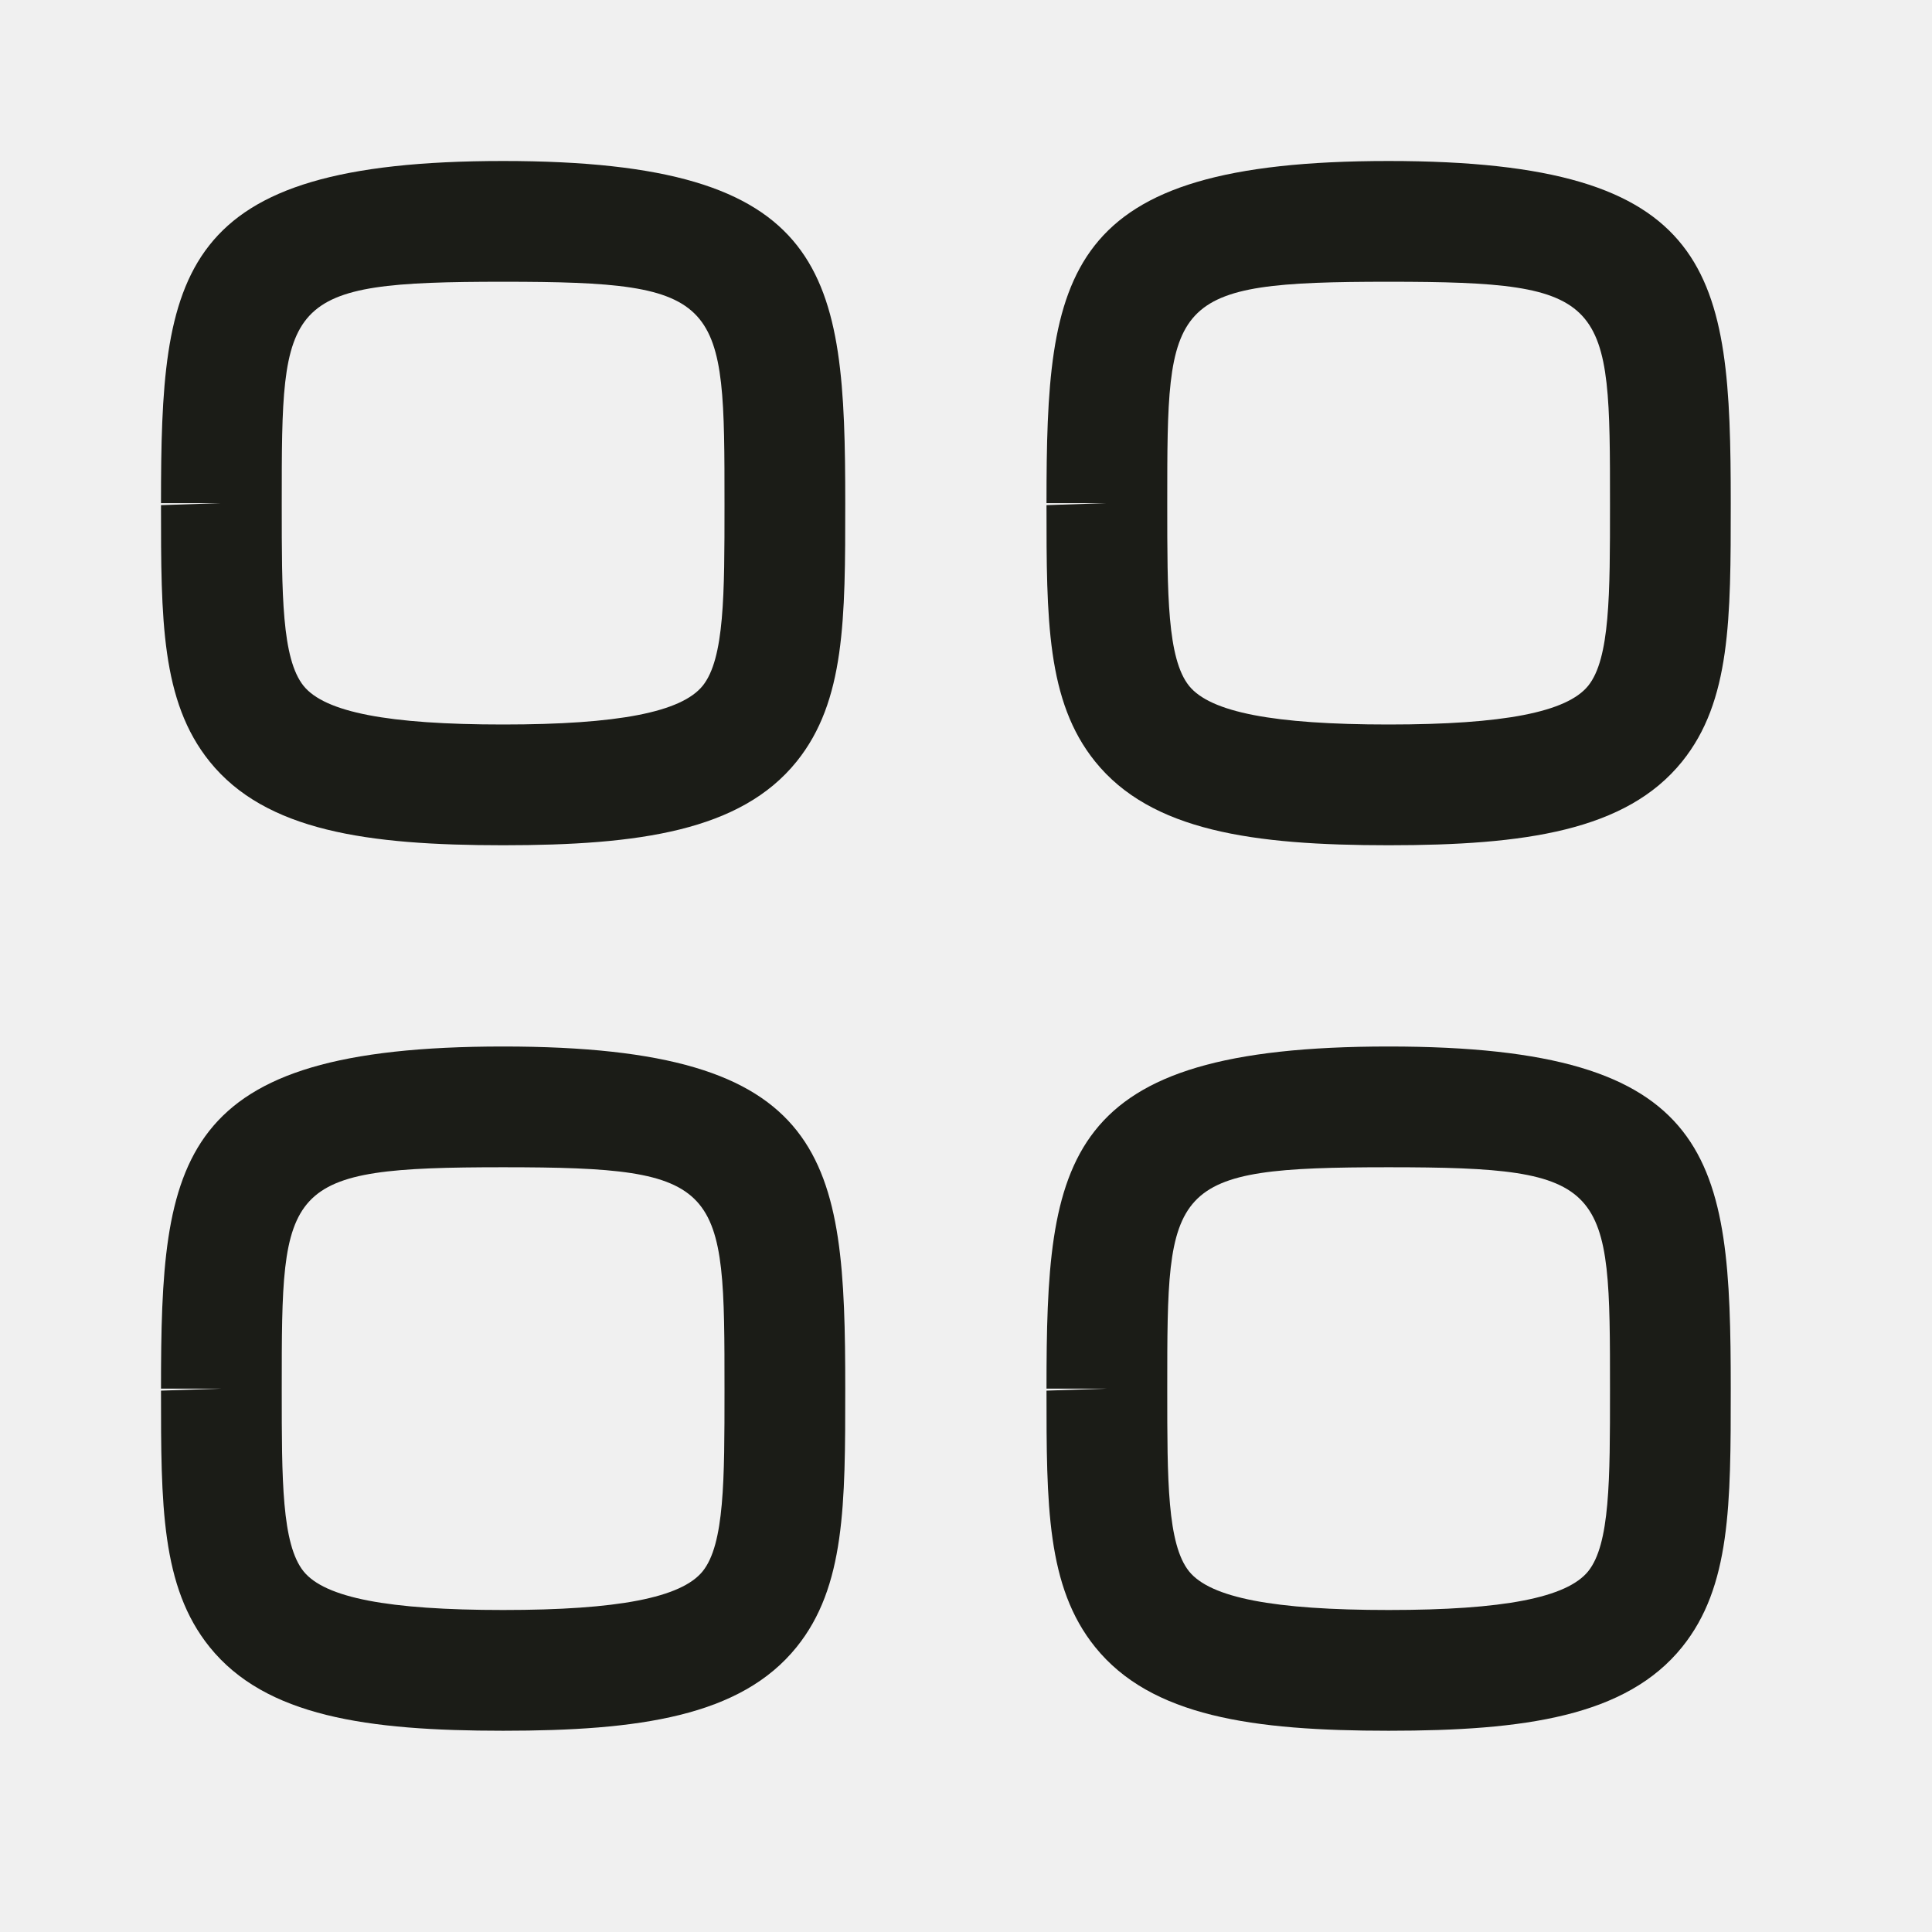
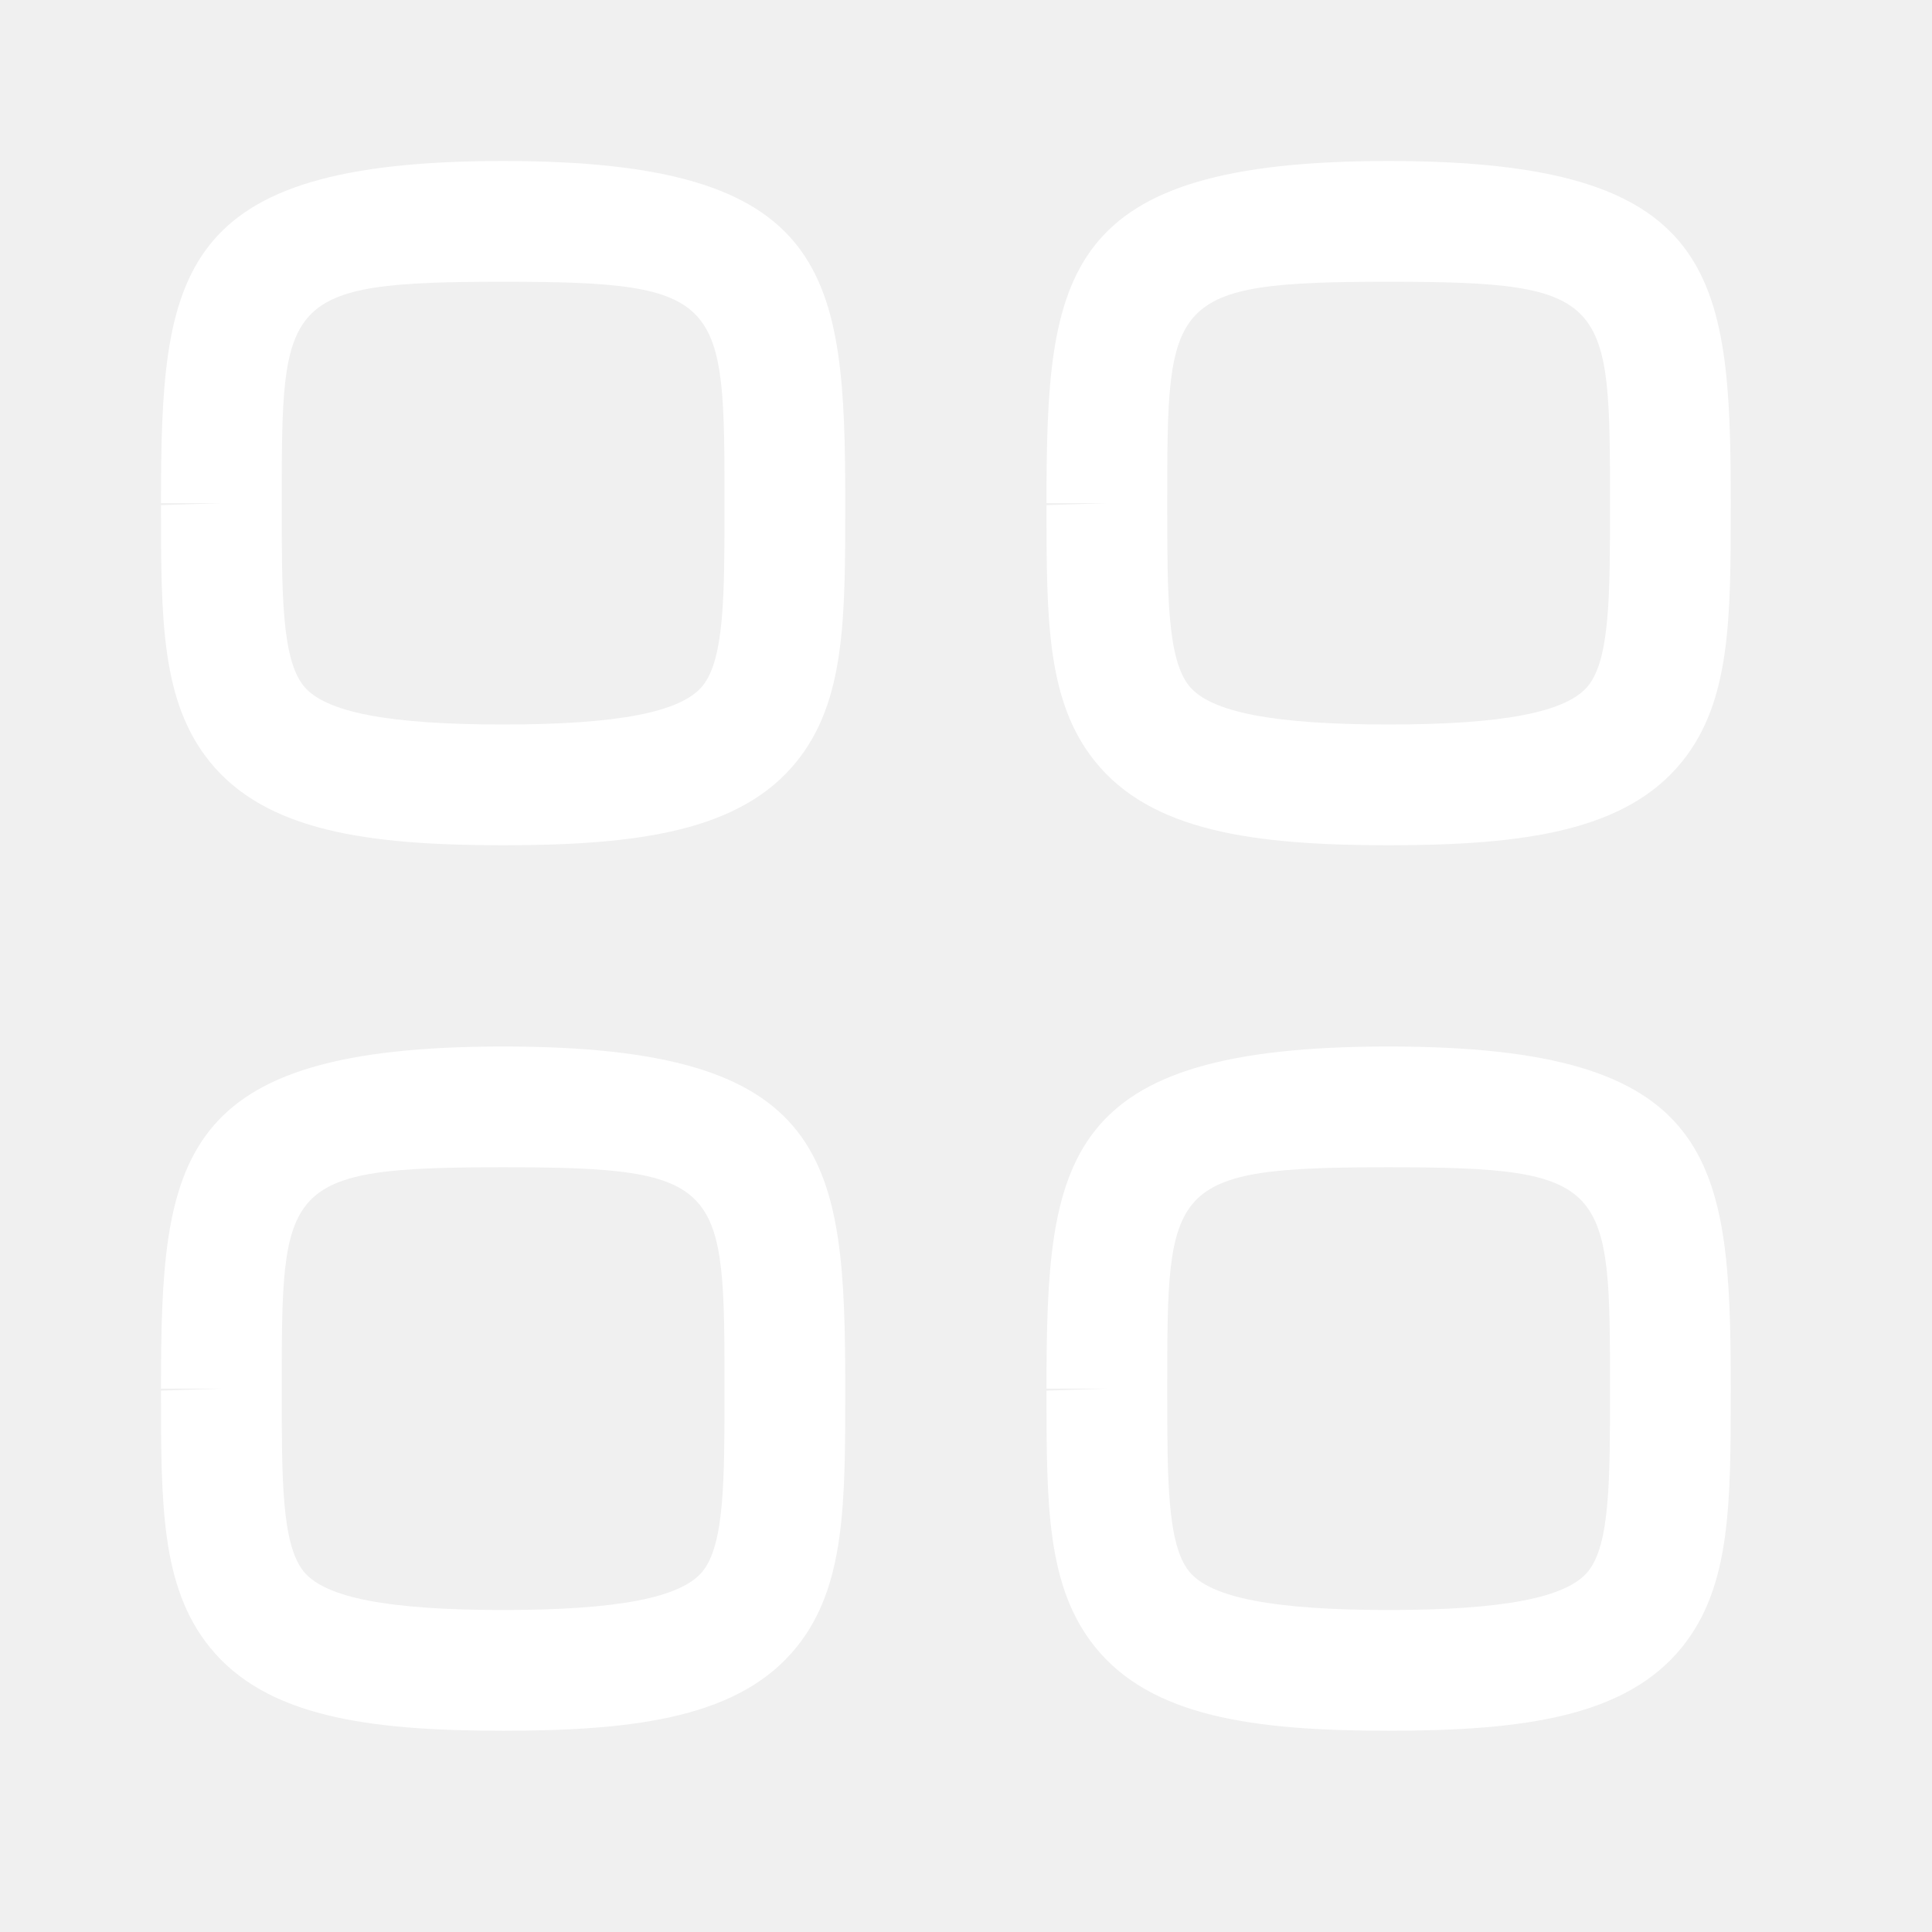
<svg xmlns="http://www.w3.org/2000/svg" width="24" height="24" viewBox="0 0 24 24" fill="none">
-   <path fill-rule="evenodd" clip-rule="evenodd" d="M6.25 3.5C3.5 3.5 3.5 3.708 3.5 6.25V6.275C3.5 7.382 3.5 8.182 3.771 8.52C4.036 8.848 4.823 9 6.25 9C7.677 9 8.464 8.847 8.729 8.519C9 8.182 9 7.382 9 6.274C9 3.708 9 3.5 6.25 3.5ZM6.25 10.5C4.564 10.5 3.299 10.323 2.604 9.46C2 8.711 2 7.689 2 6.275L2.75 6.25H2C2 3.38 2.181 2 6.25 2C10.319 2 10.5 3.38 10.5 6.25C10.5 7.688 10.5 8.711 9.896 9.46C9.201 10.323 7.936 10.5 6.25 10.5Z" fill="#1B1C17" />
-   <path fill-rule="evenodd" clip-rule="evenodd" d="M17.25 3.5C14.5 3.5 14.5 3.708 14.5 6.25V6.275C14.5 7.382 14.5 8.182 14.771 8.52C15.036 8.848 15.823 9 17.25 9C18.677 9 19.464 8.847 19.729 8.519C20 8.182 20 7.382 20 6.274C20 3.708 20 3.5 17.25 3.5ZM17.25 10.5C15.564 10.5 14.299 10.323 13.604 9.46C13 8.711 13 7.689 13 6.275L13.75 6.25H13C13 3.38 13.181 2 17.25 2C21.319 2 21.5 3.38 21.5 6.25C21.5 7.688 21.5 8.711 20.896 9.46C20.201 10.323 18.936 10.5 17.25 10.5Z" fill="#1B1C17" />
-   <path fill-rule="evenodd" clip-rule="evenodd" d="M6.25 14.5C3.5 14.5 3.5 14.708 3.5 17.25V17.275C3.5 18.382 3.5 19.182 3.771 19.52C4.036 19.848 4.823 20 6.25 20C7.677 20 8.464 19.847 8.729 19.519C9 19.182 9 18.382 9 17.274C9 14.708 9 14.5 6.25 14.5ZM6.25 21.5C4.564 21.5 3.299 21.323 2.604 20.46C2 19.711 2 18.689 2 17.275L2.75 17.25H2C2 14.38 2.181 13 6.25 13C10.319 13 10.5 14.38 10.5 17.25C10.5 18.688 10.5 19.711 9.896 20.46C9.201 21.323 7.936 21.5 6.25 21.5Z" fill="#1B1C17" />
-   <path fill-rule="evenodd" clip-rule="evenodd" d="M17.25 14.5C14.5 14.5 14.5 14.708 14.5 17.25V17.275C14.5 18.382 14.5 19.182 14.771 19.52C15.036 19.848 15.823 20 17.25 20C18.677 20 19.464 19.847 19.729 19.519C20 19.182 20 18.382 20 17.274C20 14.708 20 14.5 17.25 14.5ZM17.25 21.5C15.564 21.5 14.299 21.323 13.604 20.46C13 19.711 13 18.689 13 17.275L13.75 17.25H13C13 14.38 13.181 13 17.25 13C21.319 13 21.5 14.38 21.5 17.25C21.5 18.688 21.5 19.711 20.896 20.46C20.201 21.323 18.936 21.5 17.25 21.5Z" fill="#1B1C17" />
+   <path fill-rule="evenodd" clip-rule="evenodd" d="M6.25 3.5C3.5 3.5 3.5 3.708 3.5 6.25V6.275C3.5 7.382 3.5 8.182 3.771 8.52C4.036 8.848 4.823 9 6.25 9C7.677 9 8.464 8.847 8.729 8.519C9 8.182 9 7.382 9 6.274C9 3.708 9 3.5 6.25 3.5ZM6.25 10.5C4.564 10.5 3.299 10.323 2.604 9.46C2 8.711 2 7.689 2 6.275L2.75 6.25H2C2 3.38 2.181 2 6.25 2C10.319 2 10.5 3.38 10.5 6.25C10.5 7.688 10.5 8.711 9.896 9.46C9.201 10.323 7.936 10.5 6.25 10.5Z" fill="white" />
+   <path fill-rule="evenodd" clip-rule="evenodd" d="M17.25 3.5C14.5 3.5 14.5 3.708 14.5 6.25V6.275C14.5 7.382 14.5 8.182 14.771 8.52C15.036 8.848 15.823 9 17.25 9C18.677 9 19.464 8.847 19.729 8.519C20 8.182 20 7.382 20 6.274C20 3.708 20 3.5 17.25 3.5ZM17.25 10.5C15.564 10.5 14.299 10.323 13.604 9.46C13 8.711 13 7.689 13 6.275L13.75 6.25H13C13 3.38 13.181 2 17.25 2C21.319 2 21.5 3.38 21.5 6.25C21.5 7.688 21.5 8.711 20.896 9.46C20.201 10.323 18.936 10.5 17.25 10.5Z" fill="white" />
+   <path fill-rule="evenodd" clip-rule="evenodd" d="M6.25 14.5C3.5 14.5 3.5 14.708 3.5 17.25V17.275C3.5 18.382 3.5 19.182 3.771 19.52C4.036 19.848 4.823 20 6.25 20C7.677 20 8.464 19.847 8.729 19.519C9 19.182 9 18.382 9 17.274C9 14.708 9 14.5 6.25 14.5ZM6.25 21.5C4.564 21.5 3.299 21.323 2.604 20.46C2 19.711 2 18.689 2 17.275L2.75 17.25H2C2 14.38 2.181 13 6.25 13C10.319 13 10.5 14.38 10.5 17.25C10.5 18.688 10.5 19.711 9.896 20.46C9.201 21.323 7.936 21.5 6.25 21.5Z" fill="white" />
+   <path fill-rule="evenodd" clip-rule="evenodd" d="M17.25 14.5C14.5 14.5 14.5 14.708 14.5 17.25V17.275C14.5 18.382 14.5 19.182 14.771 19.52C15.036 19.848 15.823 20 17.25 20C18.677 20 19.464 19.847 19.729 19.519C20 19.182 20 18.382 20 17.274C20 14.708 20 14.5 17.25 14.5ZM17.25 21.5C15.564 21.5 14.299 21.323 13.604 20.46C13 19.711 13 18.689 13 17.275L13.75 17.25H13C13 14.38 13.181 13 17.25 13C21.319 13 21.5 14.38 21.5 17.25C21.5 18.688 21.5 19.711 20.896 20.46C20.201 21.323 18.936 21.5 17.25 21.5Z" fill="white" />
</svg>
